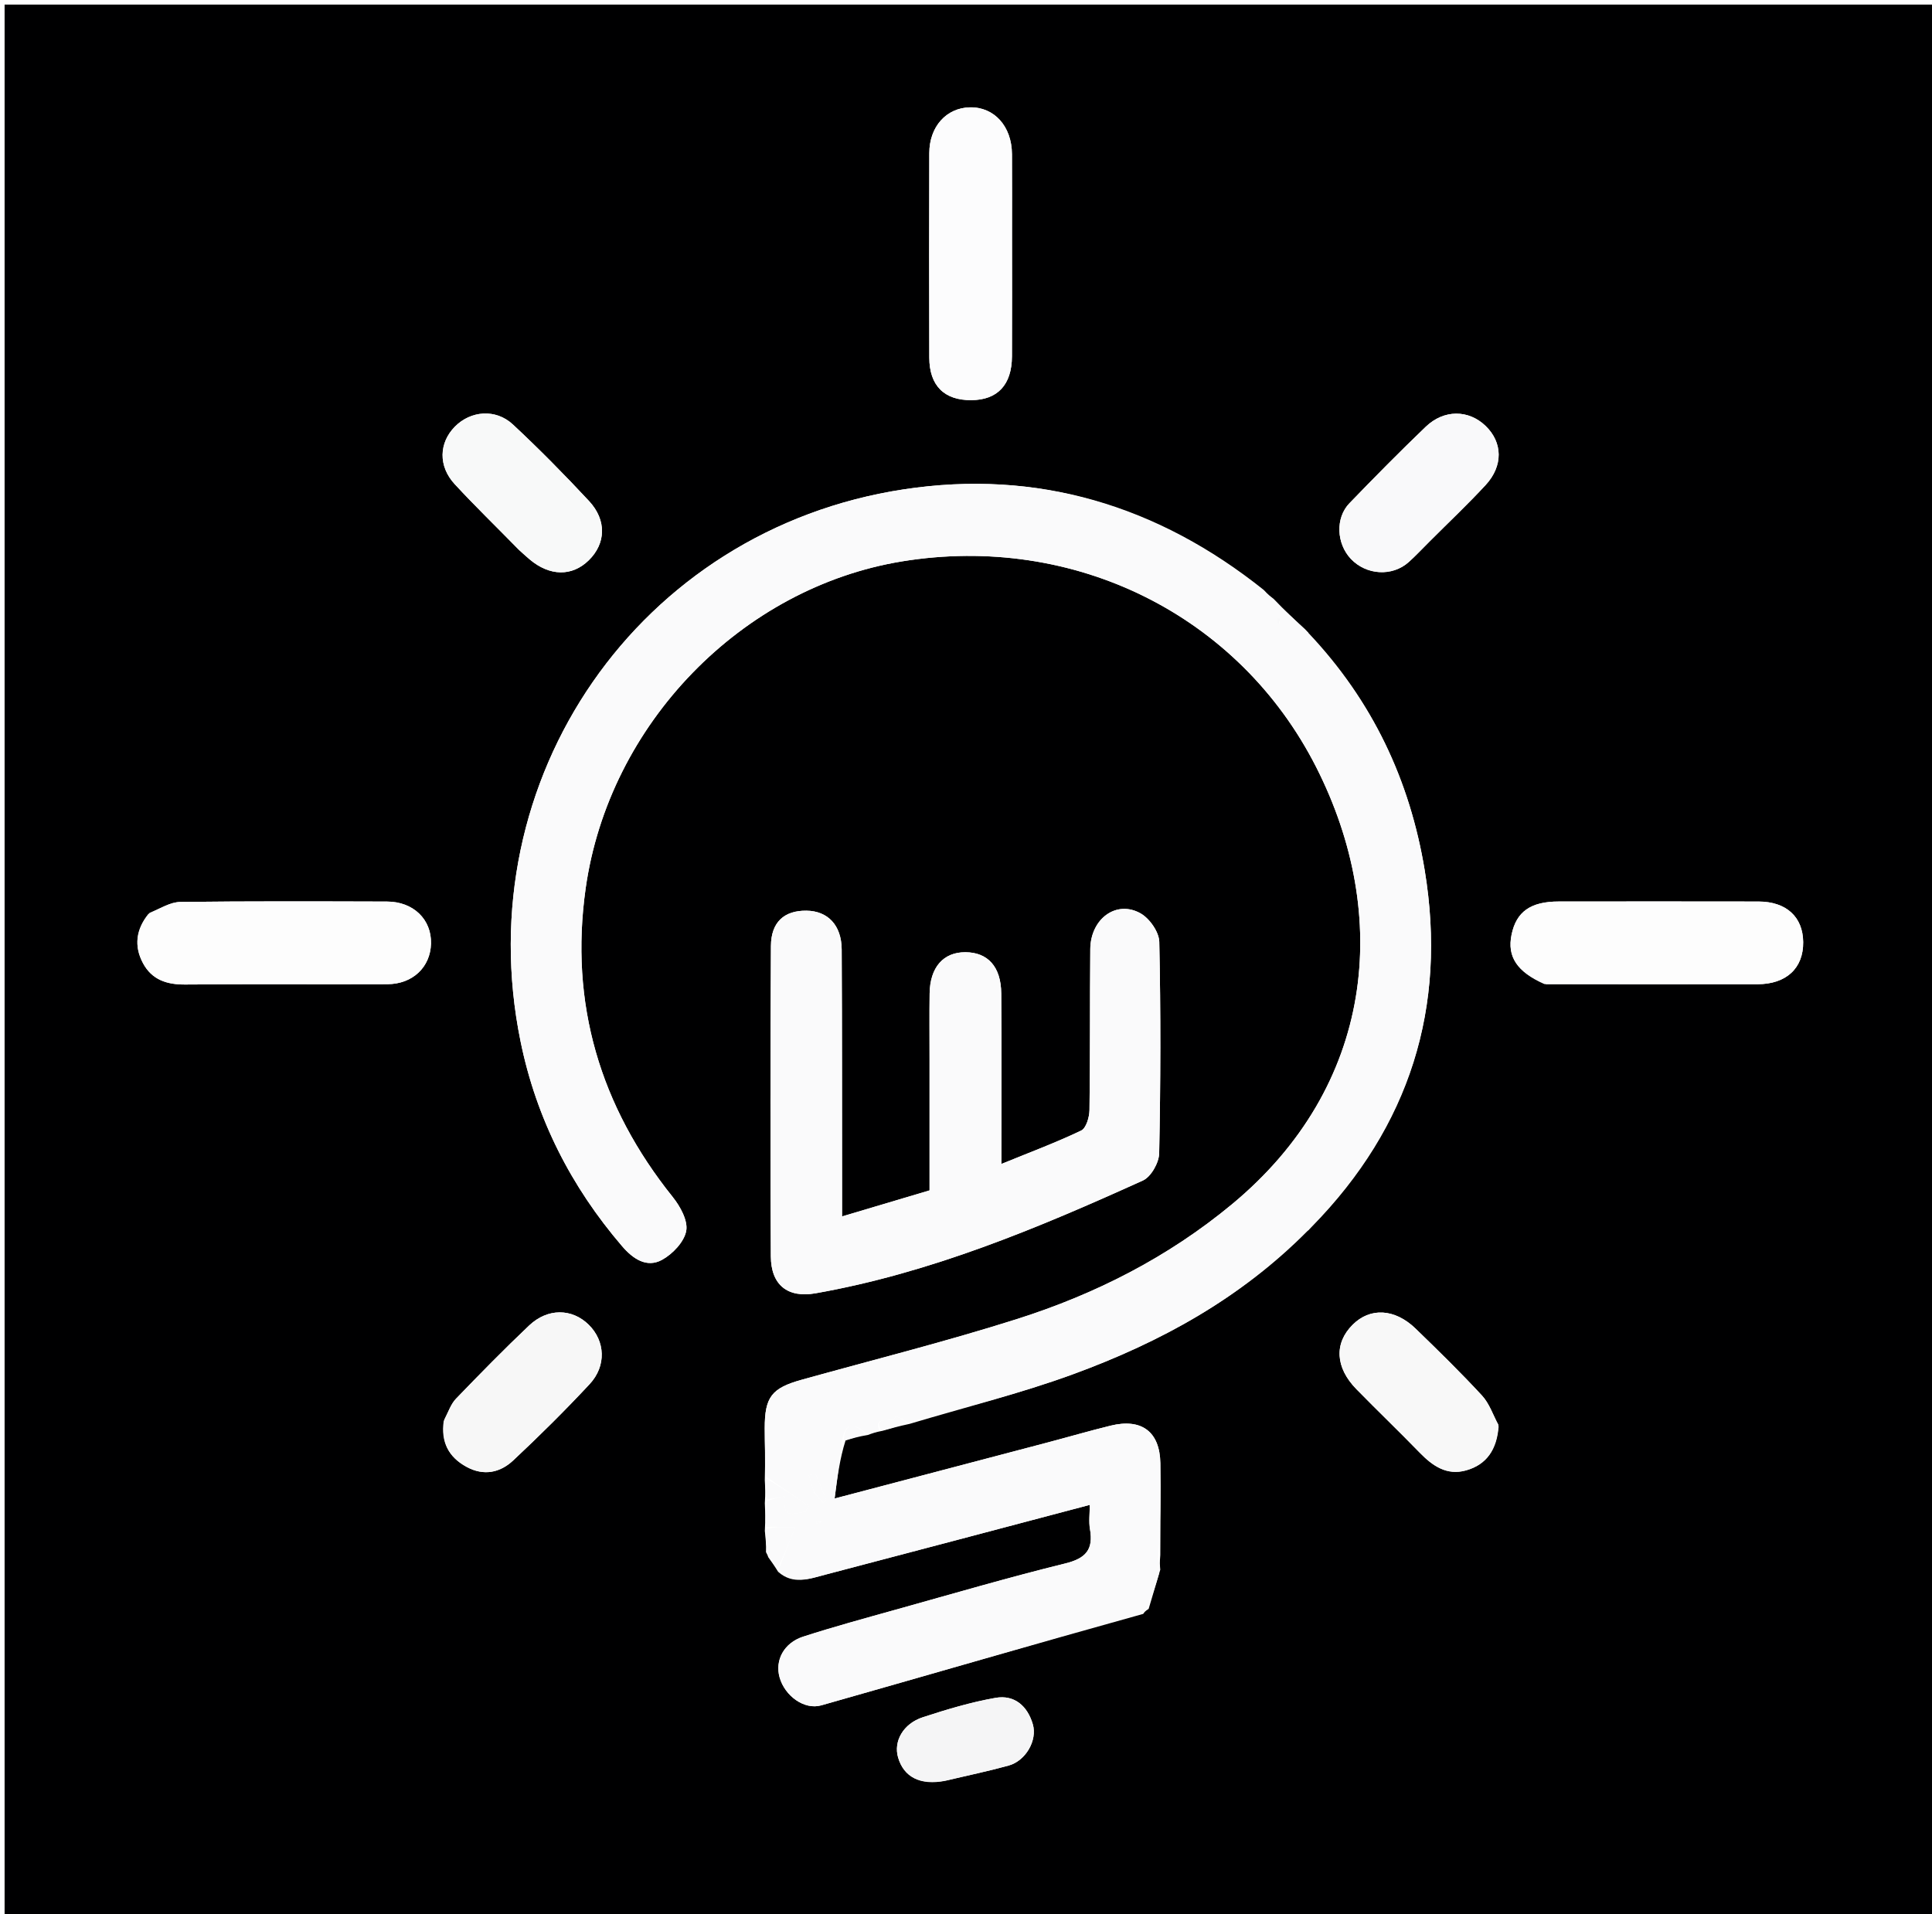
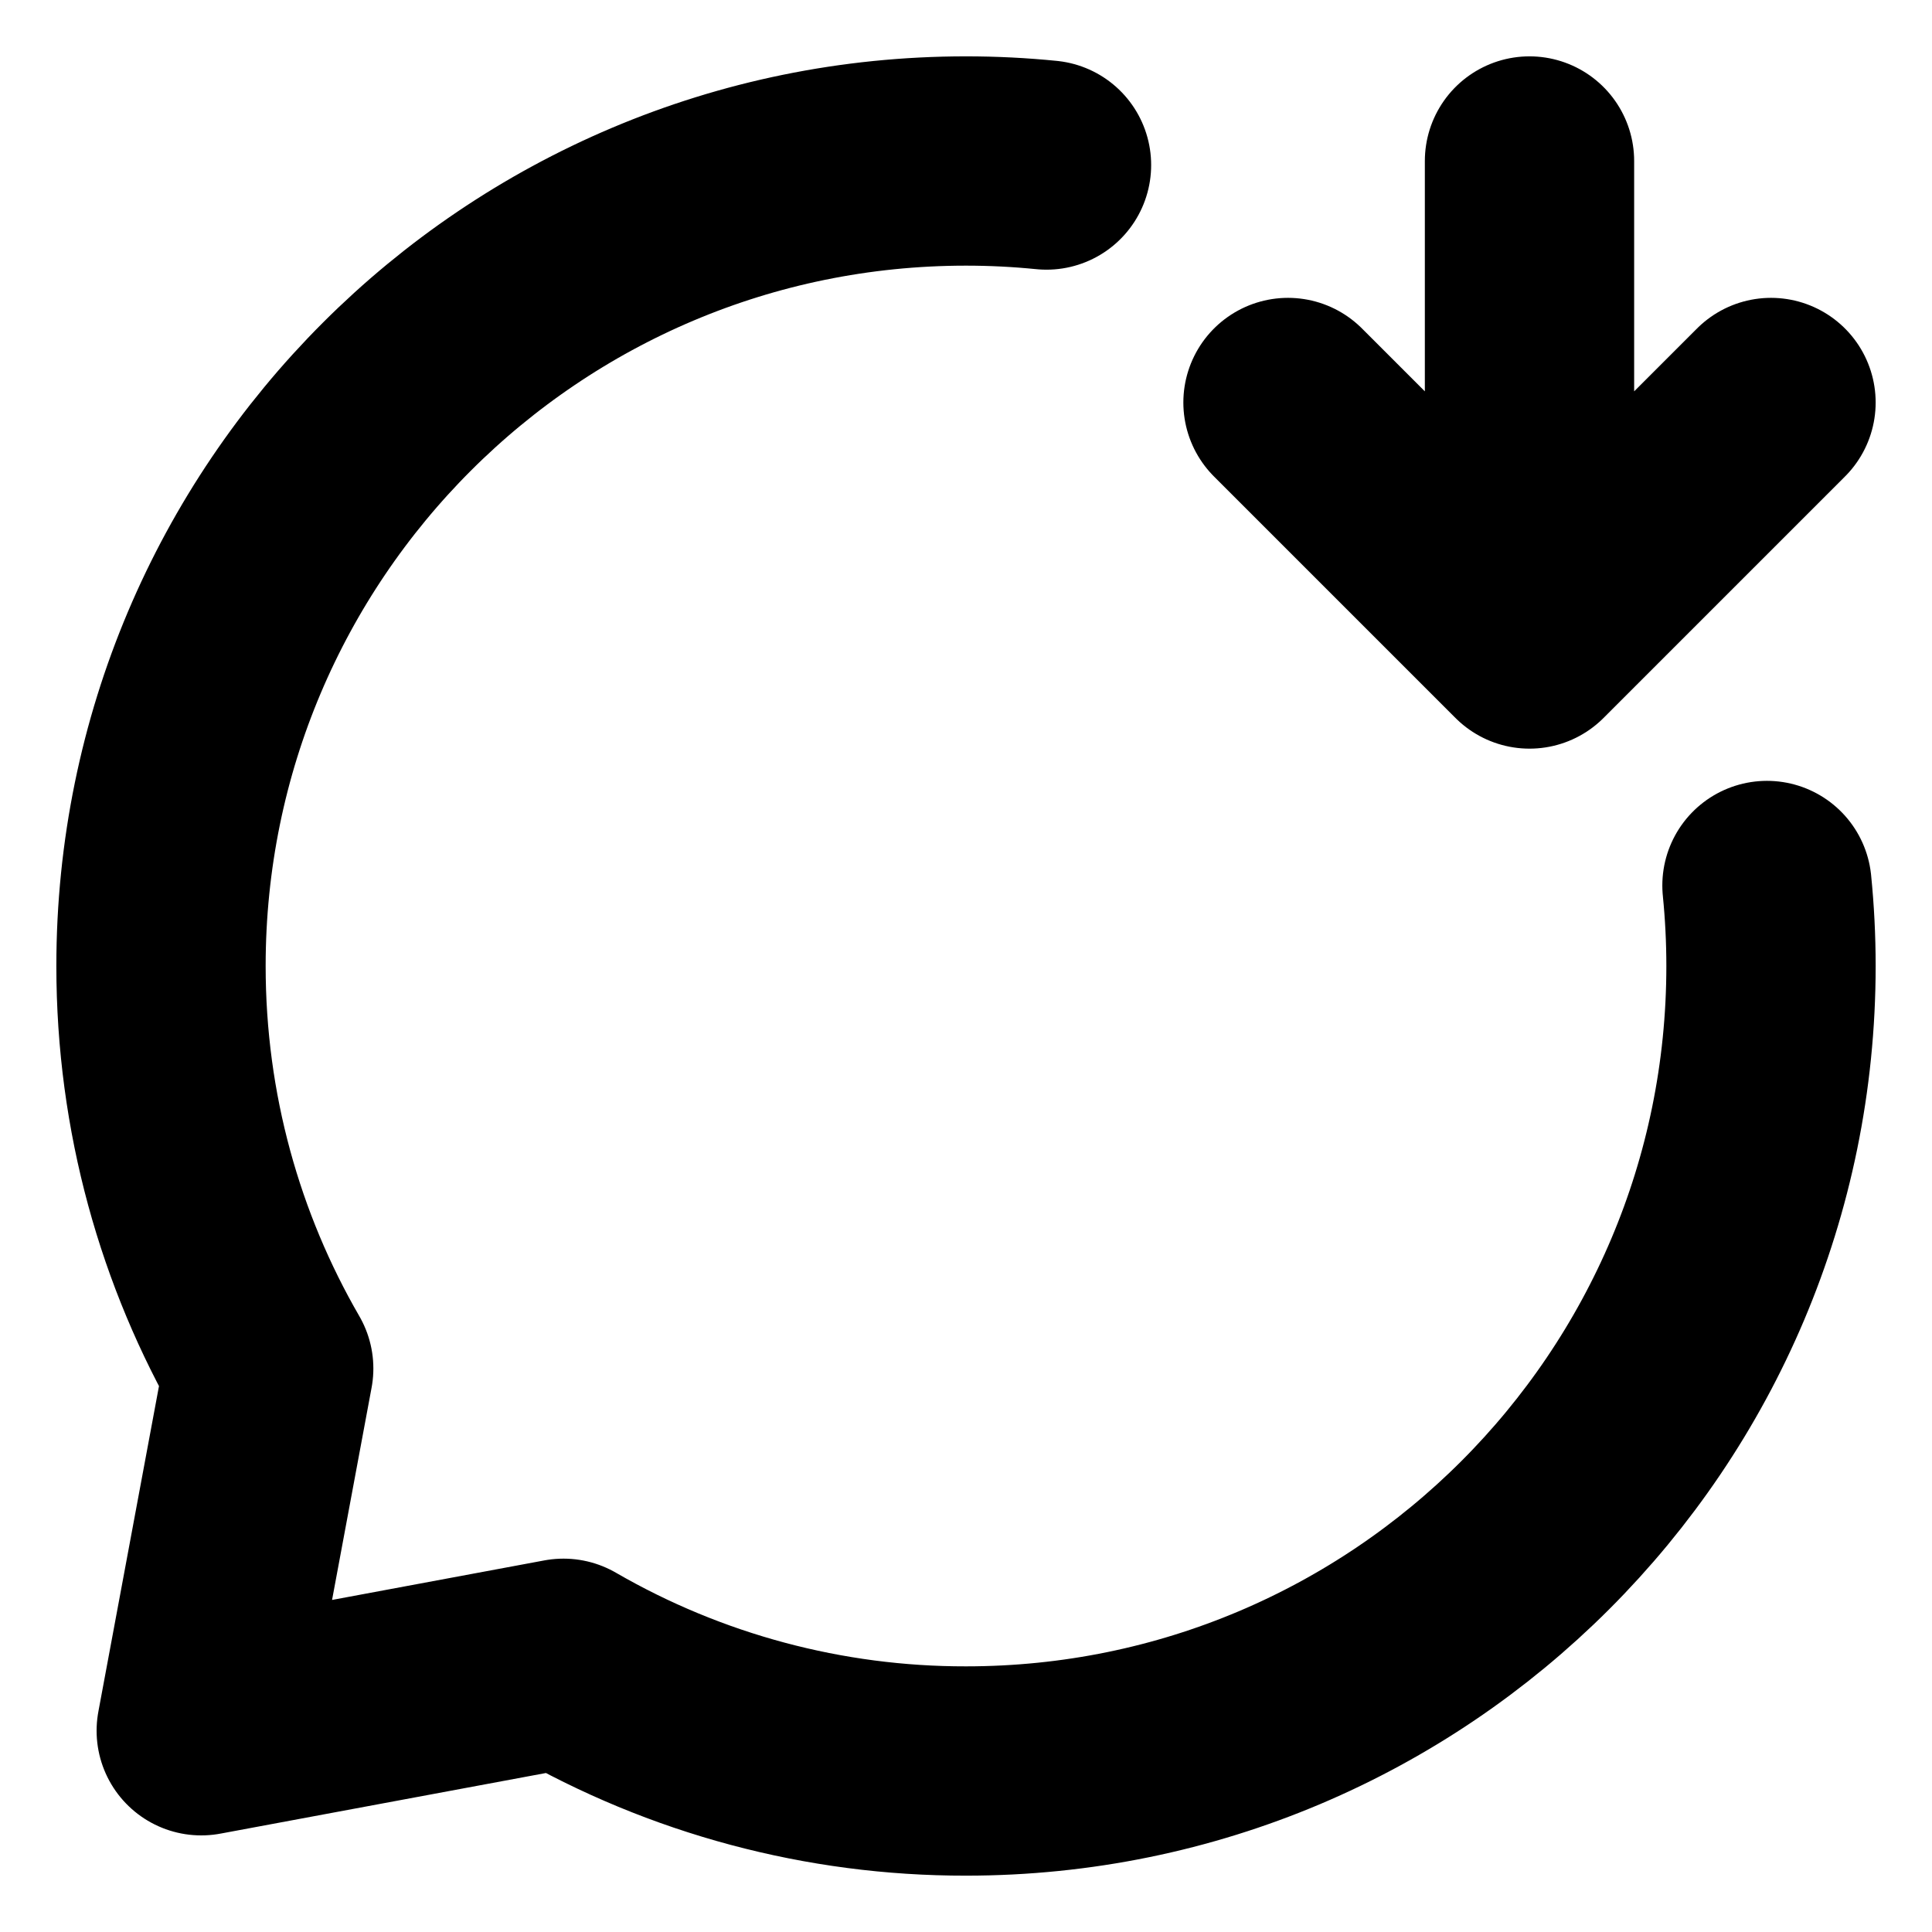
- <svg xmlns="http://www.w3.org/2000/svg" version="1.1" id="Layer_1" x="0px" y="0px" width="100%" viewBox="0 0 420 416" enable-background="new 0 0 420 416" xml:space="preserve">
-   <path fill="#000001" opacity="1" stroke="none" d=" M285,417   C190,417 95.5,417 1,417   C1,278.333 1,139.667 1,1   C141,1 281,1 421,1   C421,139.667 421,278.333 421,417   C375.833,417 330.667,417 285,417  M166.519,337.454   C166.609,337.692 166.777,337.843 167.019,338.566   C167.63,339.411 168.241,340.257 169.165,341.737   C172.433,344.653 175.999,343.253 179.458,342.346   C198.519,337.35 217.565,332.296 236.905,327.186   C236.905,329.164 236.668,330.854 236.95,332.451   C237.733,336.876 236.067,338.815 231.602,339.915   C219.213,342.966 206.956,346.557 194.662,349.988   C187.963,351.858 181.247,353.689 174.63,355.823   C170.397,357.188 168.427,360.981 169.48,364.703   C170.622,368.735 174.857,371.817 178.534,370.773   C201.717,364.189 224.861,357.472 248.532,350.883   C248.709,350.598 248.887,350.312 249.706,349.798   C250.471,347.199 251.236,344.599 252.234,341.269   C252.158,340.512 252.083,339.756 252.24,338.088   C252.252,331.438 252.358,324.786 252.252,318.138   C252.144,311.273 248.176,308.304 241.422,309.966   C236.768,311.11 232.163,312.453 227.528,313.675   C212.538,317.628 197.545,321.566 181.437,325.803   C182.049,321.084 182.561,317.134 183.817,313.181   C185.211,312.751 186.605,312.32 188.676,311.984   C189.494,311.677 190.312,311.369 191.894,311.07   C193.597,310.581 195.3,310.092 197.749,309.572   C209.597,306.02 221.653,303.033 233.248,298.788   C252.174,291.86 269.701,282.33 284.309,267.565   C284.538,267.429 284.65,267.227 285.253,266.629   C306.477,244.957 314.629,219.012 309.721,189.221   C306.504,169.7 298.363,152.319 284.451,137.628   C284.35,137.422 284.187,137.339 283.659,136.751   C281.474,134.75 279.288,132.749 276.878,130.207   C276.272,129.75 275.667,129.293 274.727,128.265   C251.726,109.875 225.564,101.959 196.427,106.399   C138.89,115.168 101.506,169.328 113.163,226.41   C116.582,243.152 124.116,257.988 135.259,270.965   C137.572,273.658 140.568,275.746 143.916,273.913   C146.222,272.65 148.739,270.005 149.178,267.614   C149.587,265.386 147.872,262.278 146.238,260.241   C130.423,240.519 123.786,218.172 127.316,193.151   C132.366,157.358 161.263,127.735 196.117,122.05   C233.439,115.963 269.321,133.633 286.151,166.832   C302.505,199.092 298.794,236.143 267.825,261.824   C253.926,273.35 238.151,281.359 221.128,286.769   C205.664,291.682 189.893,295.628 174.254,299.987   C167.753,301.799 166.24,303.72 166.245,310.526   C166.247,314.016 166.395,317.505 166.26,321.811   C166.337,323.209 166.413,324.607 166.269,326.841   C166.343,328.559 166.417,330.277 166.27,332.855   C166.426,334.298 166.582,335.741 166.519,337.454  M202.076,230.501   C202.076,239.817 202.076,249.133 202.076,258.811   C195.769,260.688 189.644,262.511 183.054,264.473   C183.054,262.044 183.055,260.236 183.054,258.428   C183.037,241.098 183.069,223.768 182.975,206.439   C182.946,201.15 179.955,198.046 175.302,197.997   C170.468,197.946 167.623,200.497 167.596,205.674   C167.479,228.169 167.447,250.665 167.576,273.16   C167.611,279.365 171.22,282.256 177.285,281.186   C202.294,276.773 225.52,267.062 248.464,256.658   C250.225,255.859 251.953,252.795 251.995,250.75   C252.305,235.43 252.349,220.097 252.017,204.779   C251.971,202.629 249.905,199.681 247.944,198.577   C242.686,195.616 237.081,199.754 237.019,206.348   C236.91,218.011 237.014,229.676 236.844,241.338   C236.821,242.883 236.128,245.281 235.037,245.803   C229.553,248.425 223.833,250.555 217.69,253.065   C217.69,240.281 217.758,228.131 217.661,215.982   C217.615,210.177 214.735,207.047 209.86,207.029   C205.072,207.011 202.169,210.316 202.092,216.004   C202.031,220.503 202.077,225.003 202.076,230.501  M220.001,50.5   C220,44.838 220.026,39.176 219.992,33.514   C219.955,27.46 216.142,23.24 210.865,23.338   C205.74,23.433 202.036,27.526 202.022,33.286   C201.985,48.108 201.977,62.929 202.021,77.751   C202.039,83.845 205.264,87.036 211.137,87.002   C216.853,86.968 219.961,83.674 219.99,77.479   C220.031,68.82 220.001,60.16 220.001,50.5  M336.147,213.986   C351.454,213.989 366.761,214.01 382.068,213.987   C388.331,213.978 392.054,210.496 391.998,204.829   C391.944,199.351 388.328,196.019 382.286,196.008   C367.81,195.98 353.335,195.992 338.86,196.003   C332.749,196.007 329.636,198.213 328.601,203.212   C327.619,207.956 329.704,211.29 336.147,213.986  M32.231,198.743   C29.555,202.057 29.092,205.692 31.09,209.419   C33.019,213.018 36.263,214.088 40.277,214.052   C54.923,213.922 69.571,214.04 84.218,213.98   C89.711,213.958 93.557,210.271 93.696,205.172   C93.84,199.906 89.872,196.029 84.132,196.014   C69.152,195.973 54.171,195.915 39.194,196.1   C37.057,196.127 34.937,197.464 32.231,198.743  M96.444,309.04   C95.833,313.489 97.479,316.784 101.445,318.932   C105.173,320.95 108.72,320.188 111.56,317.529   C117.27,312.185 122.835,306.664 128.168,300.945   C131.88,296.965 131.568,291.553 127.984,288.02   C124.364,284.453 119.068,284.356 115.023,288.19   C109.586,293.341 104.341,298.701 99.141,304.093   C98.044,305.23 97.495,306.895 96.444,309.04  M325.757,309.774   C324.585,307.633 323.778,305.155 322.172,303.415   C317.546,298.404 312.658,293.629 307.758,288.881   C303.212,284.476 297.846,284.221 294.043,288.028   C290.011,292.063 290.272,297.324 294.873,302.031   C299.41,306.672 304.101,311.163 308.621,315.821   C311.426,318.711 314.509,320.858 318.697,319.69   C323.206,318.433 325.422,315.13 325.757,309.774  M112.902,119.648   C113.635,120.296 114.356,120.958 115.103,121.591   C119.488,125.309 124.356,125.388 128,121.81   C131.707,118.169 131.936,113.109 128.048,108.929   C122.725,103.207 117.223,97.631 111.51,92.3   C107.775,88.816 102.331,89.27 98.893,92.753   C95.414,96.276 95.239,101.351 98.845,105.258   C103.23,110.01 107.886,114.513 112.902,119.648  M311.002,117.506   C314.998,113.503 319.119,109.615 322.955,105.464   C326.817,101.286 326.678,96.184 322.951,92.598   C319.265,89.051 313.915,88.978 309.942,92.787   C304.293,98.203 298.793,103.779 293.357,109.411   C290.257,112.623 290.53,118.211 293.683,121.528   C297.039,125.059 302.67,125.4 306.23,122.217   C307.718,120.887 309.079,119.414 311.002,117.506  M205.753,387.099   C210.26,386.034 214.802,385.098 219.262,383.865   C222.981,382.837 225.543,378.386 224.528,374.894   C223.37,370.905 220.529,368.423 216.425,369.141   C211.076,370.076 205.811,371.663 200.634,373.352   C196.317,374.761 194.207,378.608 195.242,382.125   C196.486,386.348 199.999,388.225 205.753,387.099  z" />
-   <path fill="#FAFAFB" opacity="1" stroke="none" d=" M166.478,320.995   C166.395,317.505 166.247,314.016 166.245,310.526   C166.24,303.72 167.753,301.799 174.254,299.987   C189.893,295.628 205.664,291.682 221.128,286.769   C238.151,281.359 253.926,273.35 267.825,261.824   C298.794,236.143 302.505,199.092 286.151,166.832   C269.321,133.633 233.439,115.963 196.117,122.05   C161.263,127.735 132.366,157.358 127.316,193.151   C123.786,218.172 130.423,240.519 146.238,260.241   C147.872,262.278 149.587,265.386 149.178,267.614   C148.739,270.005 146.222,272.65 143.916,273.913   C140.568,275.746 137.572,273.658 135.259,270.965   C124.116,257.988 116.582,243.152 113.163,226.41   C101.506,169.328 138.89,115.168 196.427,106.399   C225.564,101.959 251.726,109.875 274.882,128.901   C275.725,129.941 276.414,130.345 277.103,130.749   C279.288,132.749 281.474,134.75 283.873,137.172   C284.086,137.594 284.457,137.921 284.457,137.921   C298.363,152.319 306.504,169.7 309.721,189.221   C314.629,219.012 306.477,244.957 284.813,266.886   C284.205,267.284 284.065,267.45 283.956,267.641   C269.701,282.33 252.174,291.86 233.248,298.788   C221.653,303.033 209.597,306.02 197.364,309.258   C196.222,308.573 195.466,308.203 194.709,307.832   C194.481,309.979 189.753,307.137 191.129,311.062   C190.312,311.369 189.494,311.677 188.265,311.592   C185.036,308.913 183.595,309.941 183.073,313.185   C182.561,317.134 182.049,321.084 181.437,325.803   C197.545,321.566 212.538,317.628 227.528,313.675   C232.163,312.453 236.768,311.11 241.422,309.966   C248.176,308.304 252.144,311.273 252.252,318.138   C252.358,324.786 252.252,331.438 251.789,338.594   C251.559,340.067 251.78,341.033 252.001,342   C251.236,344.599 250.471,347.199 249.172,349.983   C248.363,350.31 248.155,350.52 248.017,350.799   C224.861,357.472 201.717,364.189 178.534,370.773   C174.857,371.817 170.622,368.735 169.48,364.703   C168.427,360.981 170.397,357.188 174.63,355.823   C181.247,353.689 187.963,351.858 194.662,349.988   C206.956,346.557 219.213,342.966 231.602,339.915   C236.067,338.815 237.733,336.876 236.95,332.451   C236.668,330.854 236.905,329.164 236.905,327.186   C217.565,332.296 198.519,337.35 179.458,342.346   C175.999,343.253 172.433,344.653 169.297,341.196   C170.501,337.98 171.573,335.304 172.899,331.995   C170.39,331.995 168.44,331.995 166.491,331.995   C166.417,330.277 166.343,328.559 166.71,326.412   C168.229,325.773 169.306,325.562 170.558,325.317   C170.017,330.919 173.06,328.706 175.065,328.736   C175.312,328.299 175.559,327.862 175.805,327.426   C172.696,325.282 169.587,323.138 166.478,320.995  M176.987,324.507   C177.652,325.26 178.316,326.012 178.981,326.765   C179.194,326.54 179.408,326.314 179.621,326.088   C178.841,324.184 178.061,322.28 177.281,320.376   C176.801,320.493 176.321,320.609 175.841,320.725   C176.153,321.77 176.464,322.815 176.987,324.507  M278.201,135.604   C278.205,135.213 278.209,134.821 278.213,134.43   C278.051,134.428 277.747,134.416 277.746,134.427   C277.716,134.816 277.715,135.208 278.201,135.604  M178.604,330.8   C178.213,330.795 177.821,330.791 177.43,330.787   C177.428,330.949 177.416,331.253 177.427,331.254   C177.816,331.284 178.208,331.286 178.604,330.8  z" />
-   <path fill="#FAFAFB" opacity="1" stroke="none" d=" M202.076,230.002   C202.077,225.003 202.031,220.503 202.092,216.004   C202.169,210.316 205.072,207.011 209.86,207.029   C214.735,207.047 217.615,210.177 217.661,215.982   C217.758,228.131 217.69,240.281 217.69,253.065   C223.833,250.555 229.553,248.425 235.037,245.803   C236.128,245.281 236.821,242.883 236.844,241.338   C237.014,229.676 236.91,218.011 237.019,206.348   C237.081,199.754 242.686,195.616 247.944,198.577   C249.905,199.681 251.971,202.629 252.017,204.779   C252.349,220.097 252.305,235.43 251.995,250.75   C251.953,252.795 250.225,255.859 248.464,256.658   C225.52,267.062 202.294,276.773 177.285,281.186   C171.22,282.256 167.611,279.365 167.576,273.16   C167.447,250.665 167.479,228.169 167.596,205.674   C167.623,200.497 170.468,197.946 175.302,197.997   C179.955,198.046 182.946,201.15 182.975,206.439   C183.069,223.768 183.037,241.098 183.054,258.428   C183.055,260.236 183.054,262.044 183.054,264.473   C189.644,262.511 195.769,260.688 202.076,258.811   C202.076,249.133 202.076,239.817 202.076,230.002  z" />
-   <path fill="#FCFCFD" opacity="1" stroke="none" d=" M220.001,51   C220.001,60.16 220.031,68.82 219.99,77.479   C219.961,83.674 216.853,86.968 211.137,87.002   C205.264,87.036 202.039,83.845 202.021,77.751   C201.977,62.929 201.985,48.108 202.022,33.286   C202.036,27.526 205.74,23.433 210.865,23.338   C216.142,23.24 219.955,27.46 219.992,33.514   C220.026,39.176 220,44.838 220.001,51  z" />
-   <path fill="#FDFDFD" opacity="1" stroke="none" d=" M335.72,213.948   C329.704,211.29 327.619,207.956 328.601,203.212   C329.636,198.213 332.749,196.007 338.86,196.003   C353.335,195.992 367.81,195.98 382.286,196.008   C388.328,196.019 391.944,199.351 391.998,204.829   C392.054,210.496 388.331,213.978 382.068,213.987   C366.761,214.01 351.454,213.989 335.72,213.948  z" />
-   <path fill="#FDFDFD" opacity="1" stroke="none" d=" M32.52,198.469   C34.937,197.464 37.057,196.127 39.194,196.1   C54.171,195.915 69.152,195.973 84.132,196.014   C89.872,196.029 93.84,199.906 93.696,205.172   C93.557,210.271 89.711,213.958 84.218,213.98   C69.571,214.04 54.923,213.922 40.277,214.052   C36.263,214.088 33.019,213.018 31.09,209.419   C29.092,205.692 29.555,202.057 32.52,198.469  z" />
-   <path fill="#F7F7F7" opacity="1" stroke="none" d=" M96.568,308.678   C97.495,306.895 98.044,305.23 99.141,304.093   C104.341,298.701 109.586,293.341 115.023,288.19   C119.068,284.356 124.364,284.453 127.984,288.02   C131.568,291.553 131.88,296.965 128.168,300.945   C122.835,306.664 117.27,312.185 111.56,317.529   C108.72,320.188 105.173,320.95 101.445,318.932   C97.479,316.784 95.833,313.489 96.568,308.678  z" />
-   <path fill="#F8F8F8" opacity="1" stroke="none" d=" M325.793,310.158   C325.422,315.13 323.206,318.433 318.697,319.69   C314.509,320.858 311.426,318.711 308.621,315.821   C304.101,311.163 299.41,306.672 294.873,302.031   C290.272,297.324 290.011,292.063 294.043,288.028   C297.846,284.221 303.212,284.476 307.758,288.881   C312.658,293.629 317.546,298.404 322.172,303.415   C323.778,305.155 324.585,307.633 325.793,310.158  z" />
-   <path fill="#F8F9F9" opacity="1" stroke="none" d=" M112.663,119.386   C107.886,114.513 103.23,110.01 98.845,105.258   C95.239,101.351 95.414,96.276 98.893,92.753   C102.331,89.27 107.775,88.816 111.51,92.3   C117.223,97.631 122.725,103.207 128.048,108.929   C131.936,113.109 131.707,118.169 128,121.81   C124.356,125.388 119.488,125.309 115.103,121.591   C114.356,120.958 113.635,120.296 112.663,119.386  z" />
-   <path fill="#F9F9FA" opacity="1" stroke="none" d=" M310.749,117.756   C309.079,119.414 307.718,120.887 306.23,122.217   C302.67,125.4 297.039,125.059 293.683,121.528   C290.53,118.211 290.257,112.623 293.357,109.411   C298.793,103.779 304.293,98.203 309.942,92.787   C313.915,88.978 319.265,89.051 322.951,92.598   C326.678,96.184 326.817,101.286 322.955,105.464   C319.119,109.615 314.998,113.503 310.749,117.756  z" />
-   <path fill="#F5F5F6" opacity="1" stroke="none" d=" M205.358,387.209   C199.999,388.225 196.486,386.348 195.242,382.125   C194.207,378.608 196.317,374.761 200.634,373.352   C205.811,371.663 211.076,370.076 216.425,369.141   C220.529,368.423 223.37,370.905 224.528,374.894   C225.543,378.386 222.981,382.837 219.262,383.865   C214.802,385.098 210.26,386.034 205.358,387.209  z" />
-   <path fill="#FAFAFB" opacity="1" stroke="none" d=" M166.38,332.425   C168.44,331.995 170.39,331.995 172.899,331.995   C171.573,335.304 170.501,337.98 169.14,340.879   C168.241,340.257 167.63,339.411 166.994,338.108   C166.917,337.482 166.841,337.326 166.739,337.184   C166.582,335.741 166.426,334.298 166.38,332.425  z" />
-   <path fill="#FAFAFB" opacity="1" stroke="none" d=" M166.369,321.403   C169.587,323.138 172.696,325.282 175.805,327.426   C175.559,327.862 175.312,328.299 175.065,328.736   C173.06,328.706 170.017,330.919 170.558,325.317   C169.306,325.562 168.229,325.773 166.82,325.995   C166.413,324.607 166.337,323.209 166.369,321.403  z" />
-   <path fill="#FAFAFB" opacity="1" stroke="none" d=" M191.511,311.066   C189.753,307.137 194.481,309.979 194.709,307.832   C195.466,308.203 196.222,308.573 196.991,309.273   C195.3,310.092 193.597,310.581 191.511,311.066  z" />
-   <path fill="#FAFAFB" opacity="1" stroke="none" d=" M183.445,313.183   C183.595,309.941 185.036,308.913 187.927,311.545   C186.605,312.32 185.211,312.751 183.445,313.183  z" />
-   <path fill="#FAFAFB" opacity="1" stroke="none" d=" M252.117,341.634   C251.78,341.033 251.559,340.067 251.673,339.05   C252.083,339.756 252.158,340.512 252.117,341.634  z" />
-   <path fill="#F8F8F9" opacity="1" stroke="none" d=" M276.99,130.478   C276.414,130.345 275.725,129.941 275.049,129.187   C275.667,129.293 276.272,129.75 276.99,130.478  z" />
-   <path fill="#F8F8F9" opacity="1" stroke="none" d=" M284.454,137.774   C284.457,137.921 284.086,137.594 284.024,137.487   C284.187,137.339 284.35,137.422 284.454,137.774  z" />
-   <path fill="#FAFAFB" opacity="1" stroke="none" d=" M284.132,267.603   C284.065,267.45 284.205,267.284 284.509,267.051   C284.65,267.227 284.538,267.429 284.132,267.603  z" />
-   <path fill="#FAFAFB" opacity="1" stroke="none" d=" M166.629,337.319   C166.841,337.326 166.917,337.482 166.996,337.778   C166.777,337.843 166.609,337.692 166.629,337.319  z" />
-   <path fill="#FAFAFB" opacity="1" stroke="none" d=" M248.275,350.841   C248.155,350.52 248.363,350.31 248.852,350.097   C248.887,350.312 248.709,350.598 248.275,350.841  z" />
-   <path fill="#FAFAFB" opacity="1" stroke="none" d=" M176.881,324.183   C176.464,322.815 176.153,321.77 175.841,320.725   C176.321,320.609 176.801,320.493 177.281,320.376   C178.061,322.28 178.841,324.184 179.621,326.088   C179.408,326.314 179.194,326.54 178.981,326.765   C178.316,326.012 177.652,325.26 176.881,324.183  z" />
-   <path fill="#F8F8F9" opacity="1" stroke="none" d=" M277.955,135.602   C277.715,135.208 277.716,134.816 277.746,134.427   C277.747,134.416 278.051,134.428 278.214,134.43   C278.209,134.821 278.205,135.213 277.955,135.602  z" />
-   <path fill="#FAFAFB" opacity="1" stroke="none" d=" M178.602,331.045   C178.208,331.286 177.816,331.284 177.427,331.254   C177.416,331.253 177.428,330.949 177.43,330.787   C177.821,330.791 178.213,330.795 178.602,331.045  z" />
+ <svg xmlns="http://www.w3.org/2000/svg" width="64px" height="64px" stroke-width="2.6" viewBox="0 0 24 24" fill="none" color="#000000">
+   <path d="M19 2v6m0 0l3-3m-3 3l-3-3M13 2.05c-.329-.033-.662-.05-1-.05C6.477 2 2 6.477 2 12c0 1.821.487 3.53 1.338 5L2.5 21.5l4.5-.838A9.955 9.955 0 0012 22c5.523 0 10-4.477 10-10 0-.338-.017-.671-.05-1" stroke="#000000" stroke-width="2.6" stroke-linecap="round" stroke-linejoin="round" />
</svg>
